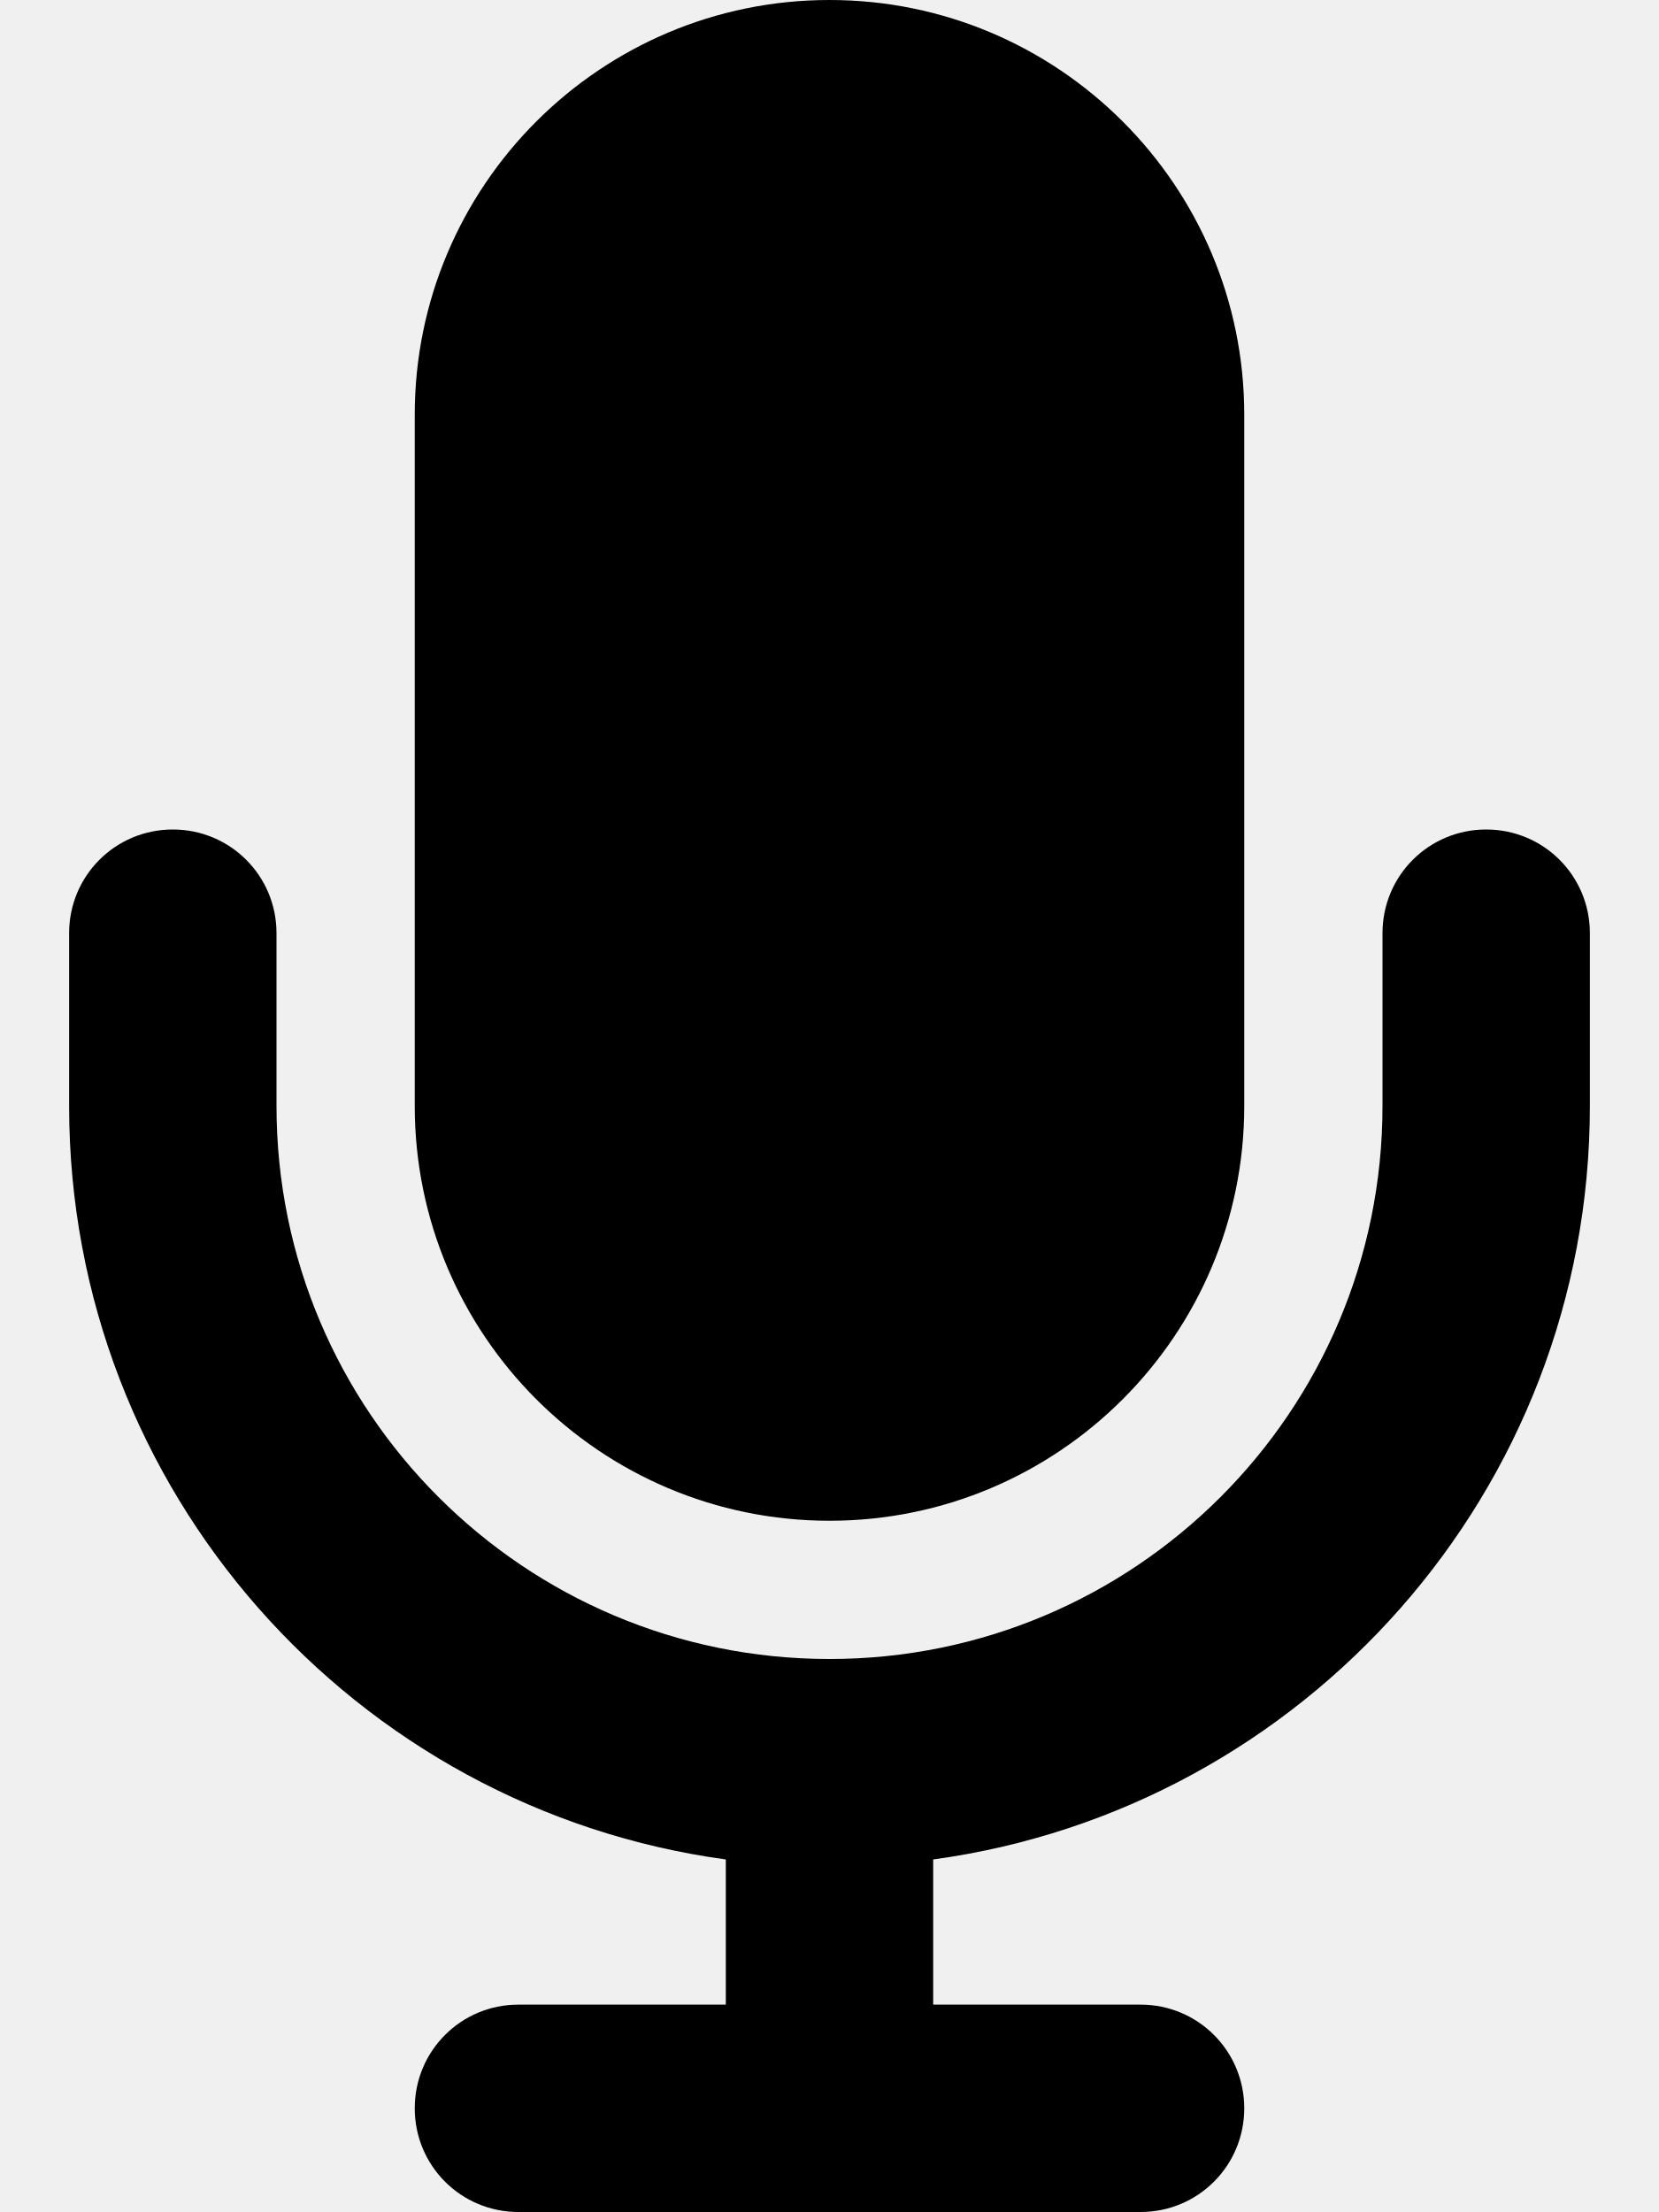
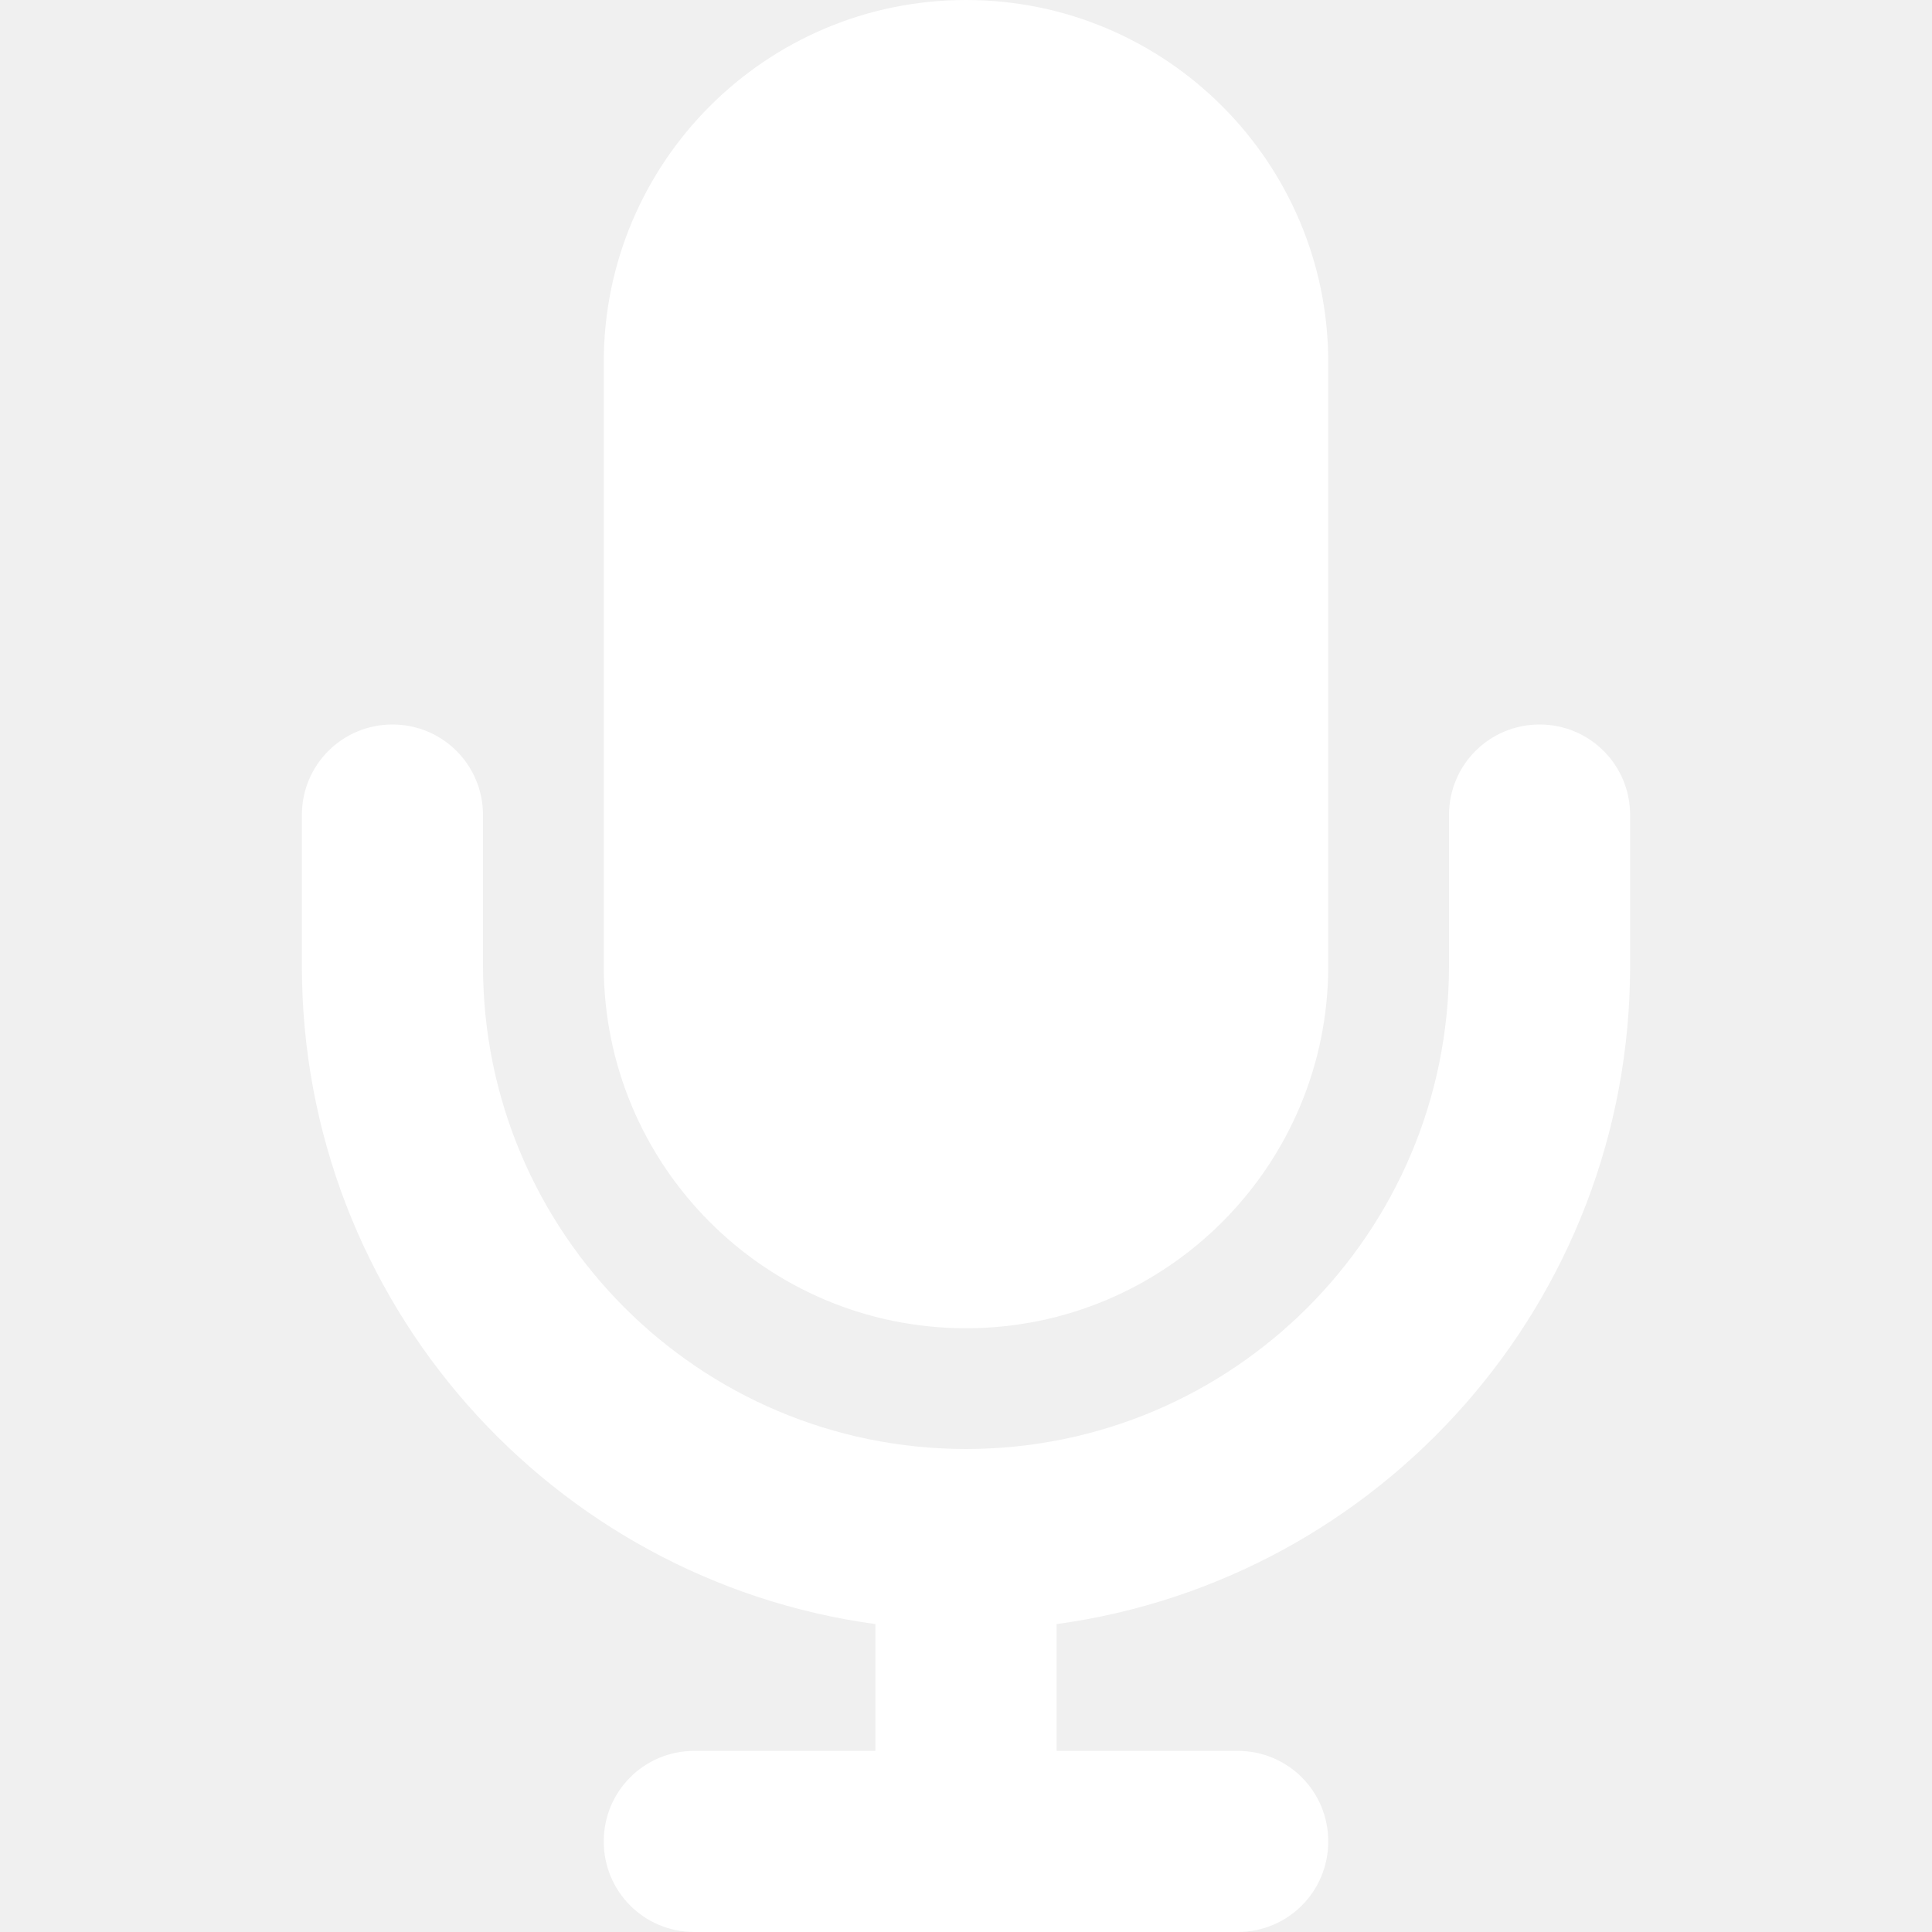
- <svg xmlns="http://www.w3.org/2000/svg" viewBox="0 0 384 512">
-   <path d="M192 0C139 0 96 43 96 96V256c0 53 43 96 96 96s96-43 96-96V96c0-53-43-96-96-96zM64 216c0-13.3-10.7-24-24-24s-24 10.7-24 24v40c0 89.1 66.2 162.7 152 174.4V464H120c-13.3 0-24 10.7-24 24s10.7 24 24 24h72 72c13.3 0 24-10.7 24-24s-10.7-24-24-24H216V430.4c85.8-11.7 152-85.3 152-174.4V216c0-13.3-10.7-24-24-24s-24 10.7-24 24v40c0 70.7-57.3 128-128 128s-128-57.3-128-128V216z" />
+ <svg xmlns="http://www.w3.org/2000/svg" id="Layer_1" data-name="Layer 1" version="1.1" viewBox="0 0 512 512">
+   <defs>
+     <style>
+       .cls-1 {
+         fill: #fff;
+         stroke-width: 0px;
+       }
+     </style>
+   </defs>
+   <path class="cls-1" d="M256,0c-53,0-96,43-96,96v160c0,53,43,96,96,96s96-43,96-96V96c0-53-43-96-96-96ZM128,216c0-13.3-10.7-24-24-24s-24,10.7-24,24v40c0,89.1,66.2,162.7,152,174.4v33.6h-48c-13.3,0-24,10.7-24,24s10.7,24,24,24h144c13.3,0,24-10.7,24-24s-10.7-24-24-24h-48v-33.6c85.8-11.7,152-85.3,152-174.4v-40c0-13.3-10.7-24-24-24s-24,10.7-24,24v40c0,70.7-57.3,128-128,128s-128-57.3-128-128v-40Z" />
</svg>
